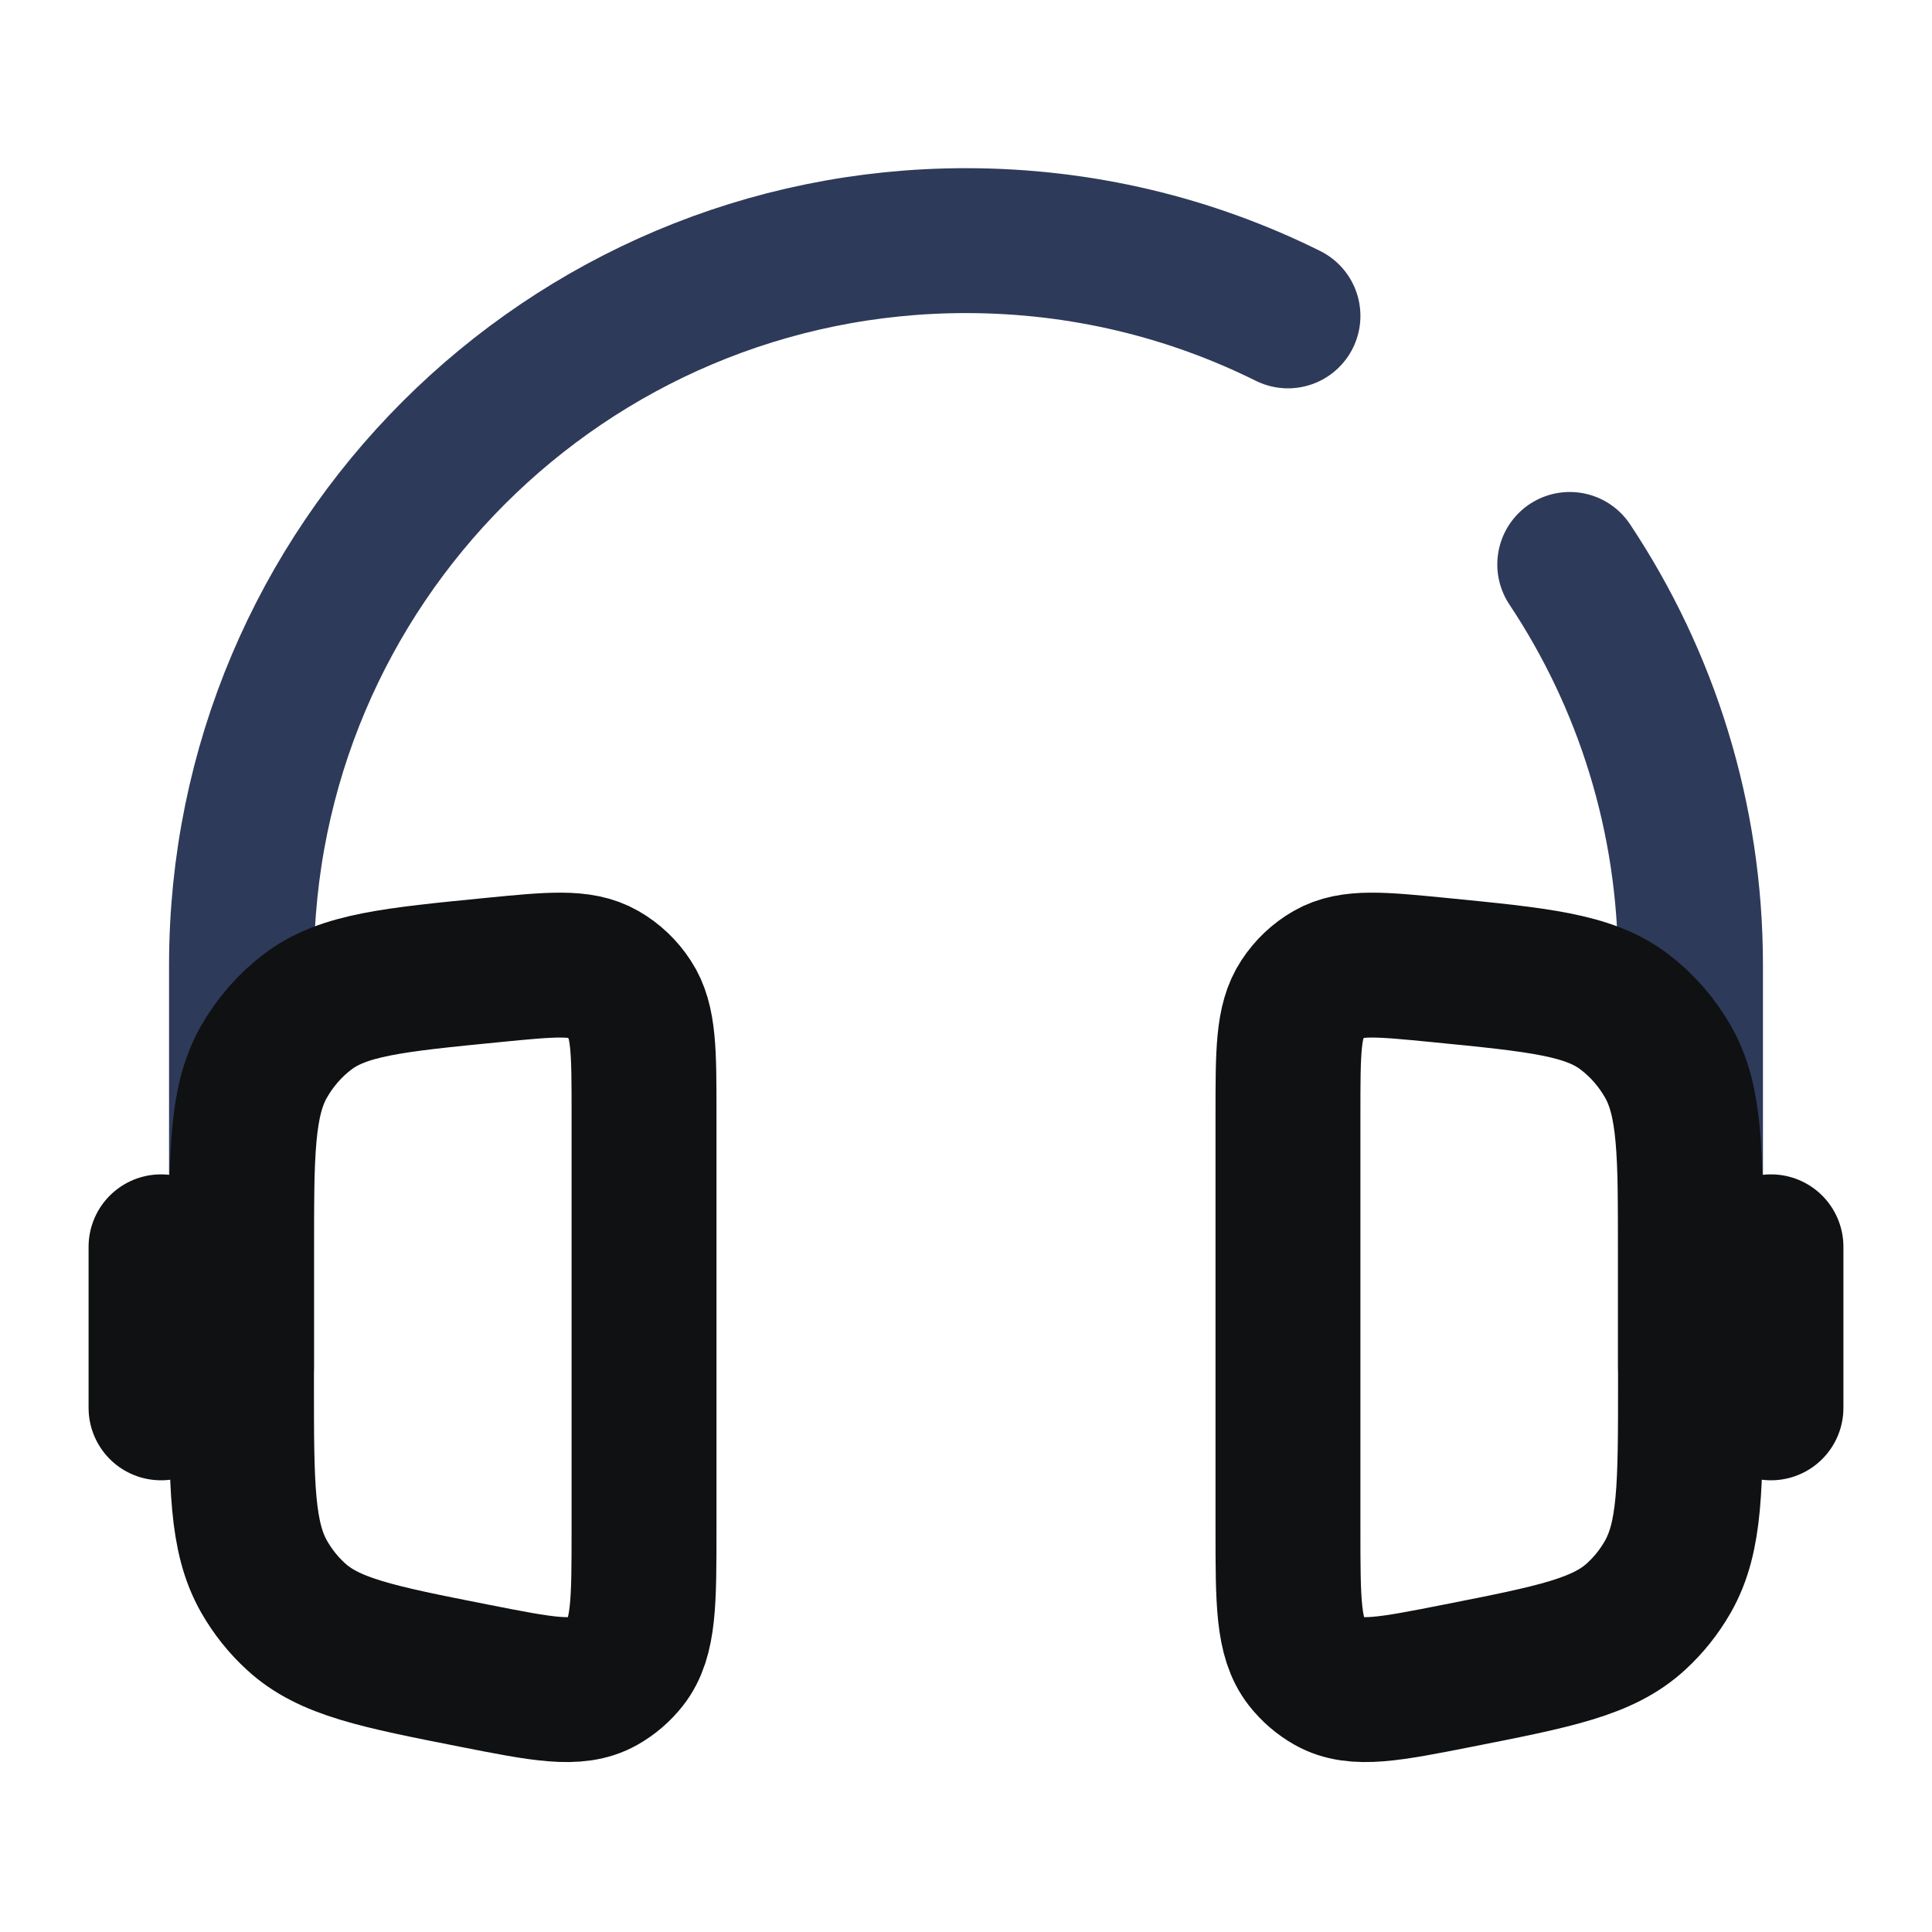
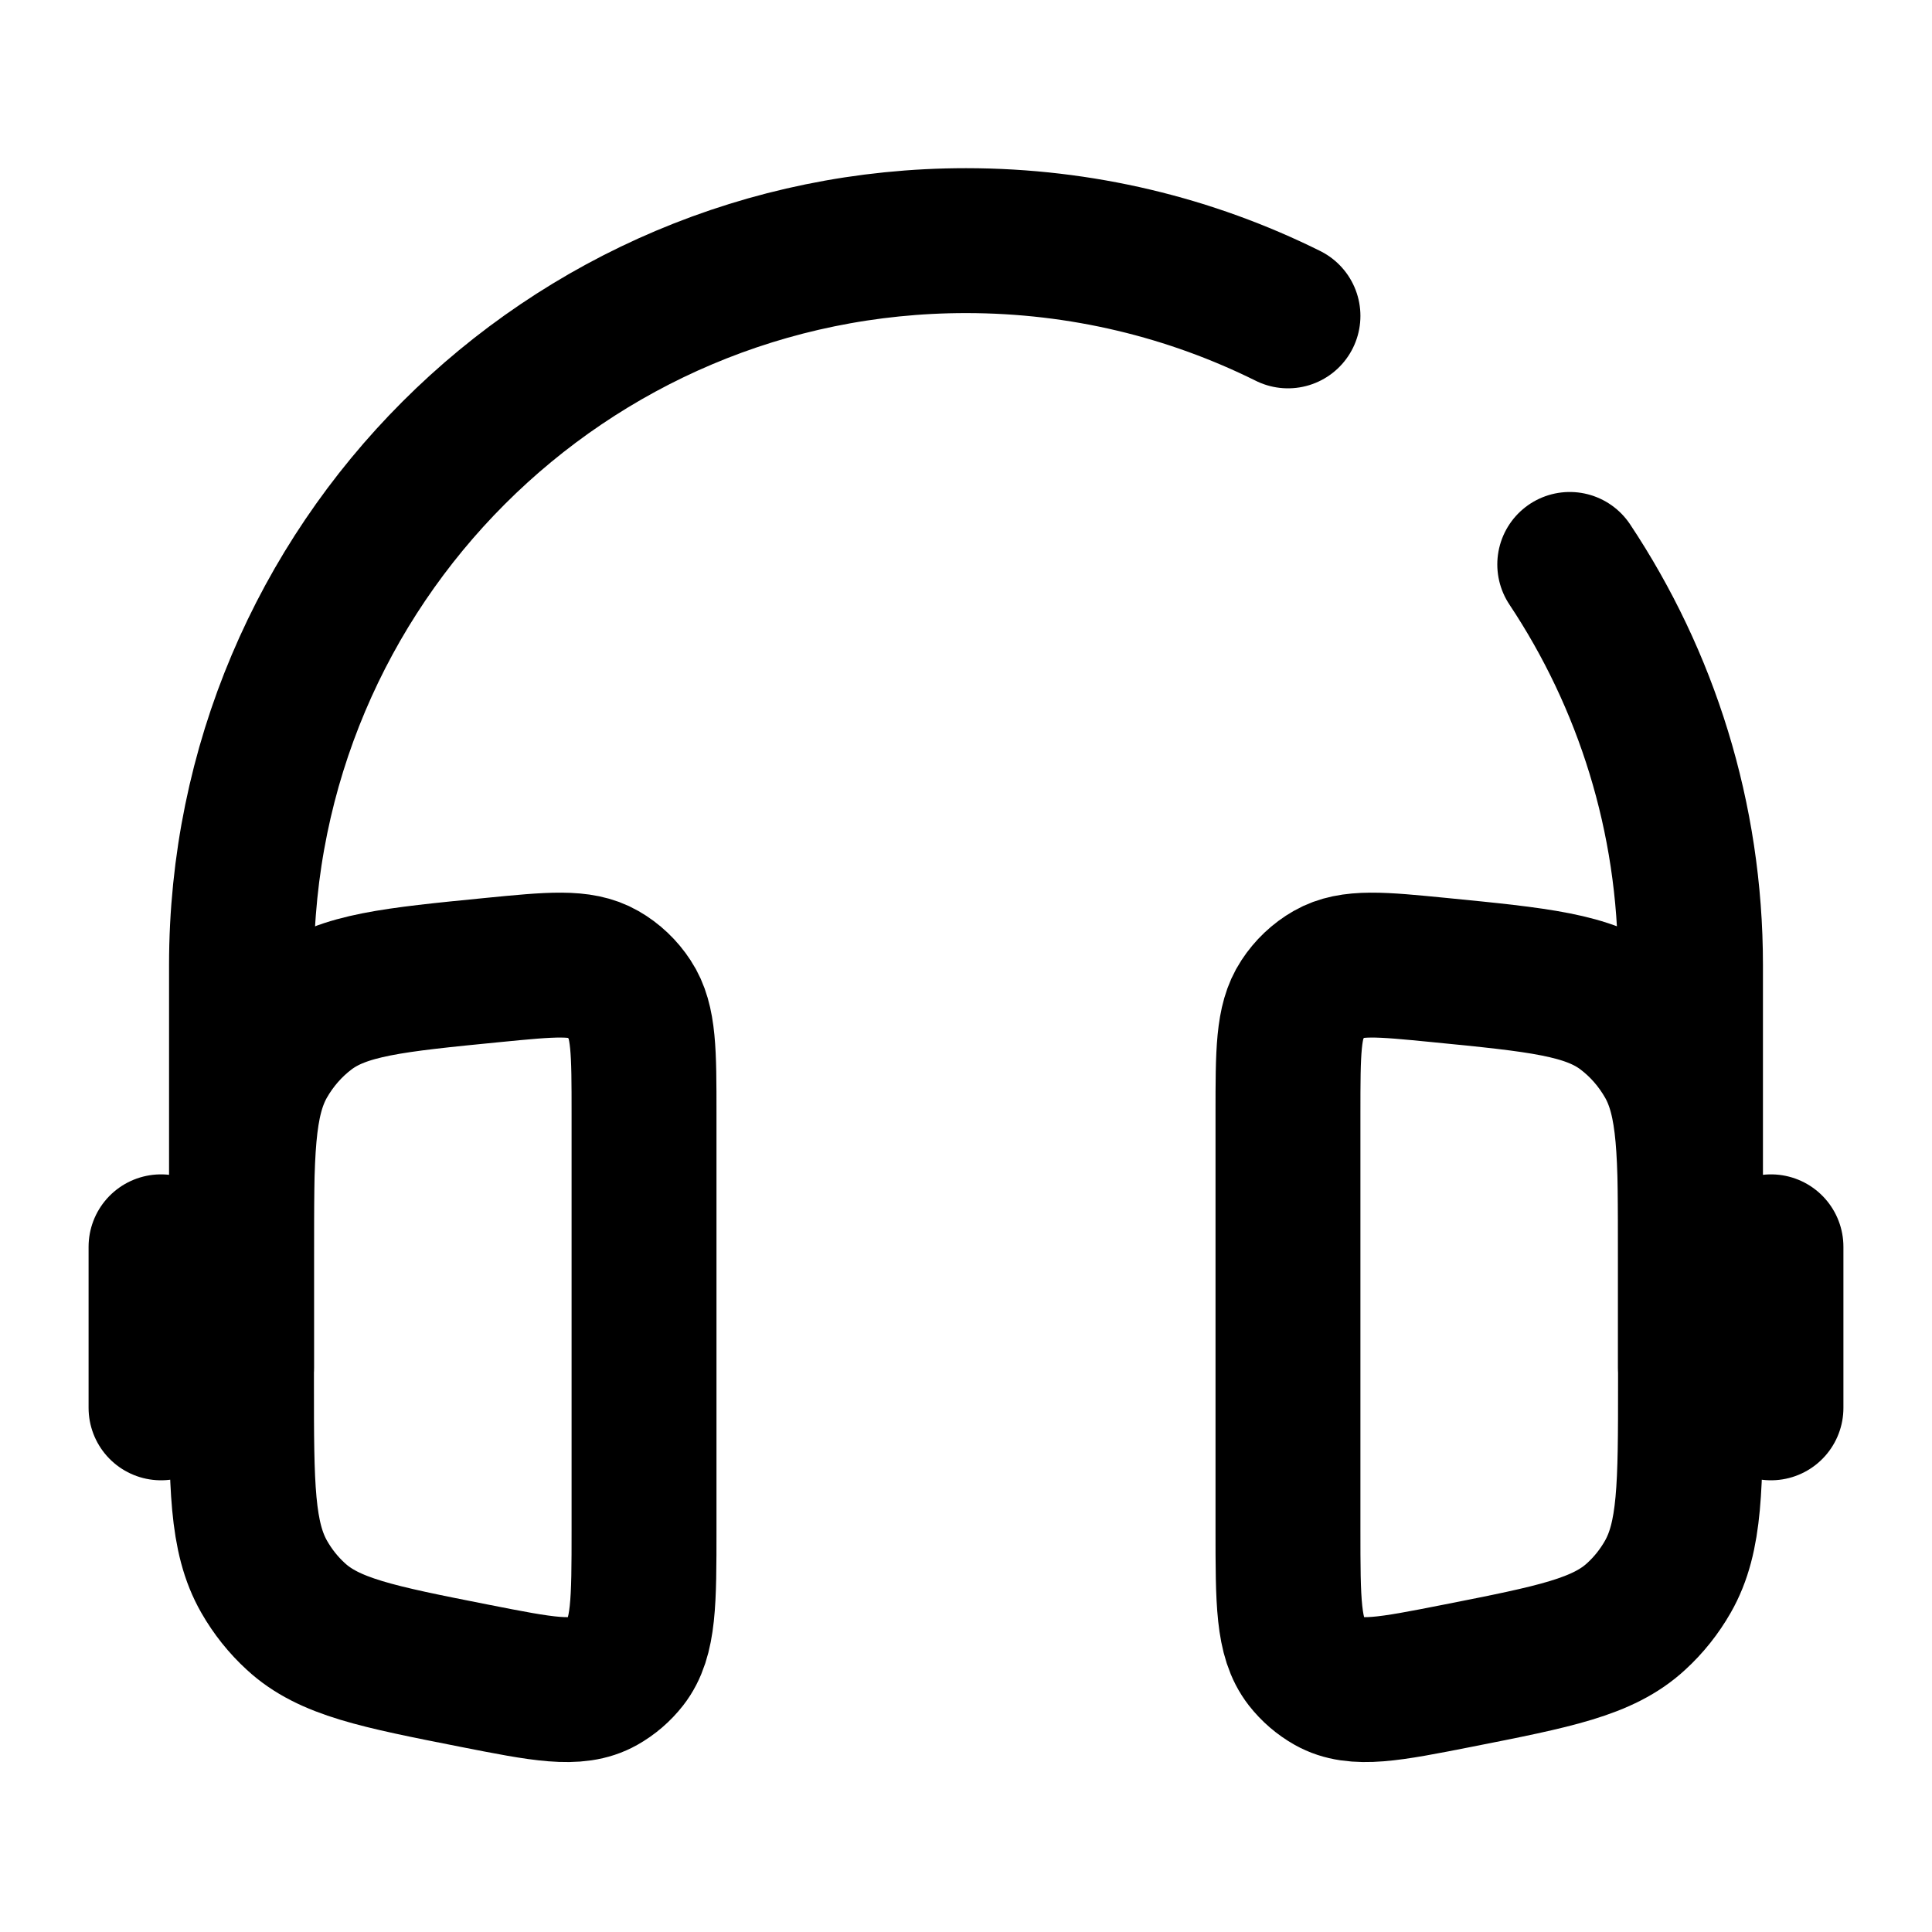
<svg xmlns="http://www.w3.org/2000/svg" width="20" height="20" viewBox="0 0 20 20" fill="none">
-   <path d="M17.5 14.157V9.991C17.5 8.457 17.04 7.031 16.25 5.843M2.5 14.157V9.991C2.5 5.849 5.858 2.491 10 2.491C11.197 2.491 12.329 2.771 13.333 3.27" stroke="#2E3A59" stroke-width="1.5" stroke-linecap="round" />
-   <path d="M18.333 12.907V14.574" stroke="#101113" stroke-width="1.5" stroke-linecap="round" />
-   <path d="M1.667 12.907V14.574" stroke="#101113" stroke-width="1.5" stroke-linecap="round" />
-   <path d="M6.667 11.528C6.667 10.891 6.667 10.572 6.521 10.351C6.448 10.239 6.351 10.147 6.237 10.082C6.011 9.952 5.707 9.982 5.097 10.042C4.071 10.143 3.557 10.194 3.189 10.471C3.003 10.611 2.847 10.79 2.73 10.996C2.5 11.404 2.5 11.94 2.5 13.014V14.319C2.5 15.381 2.5 15.912 2.735 16.323C2.823 16.477 2.933 16.615 3.062 16.733C3.405 17.05 3.907 17.149 4.91 17.347C5.616 17.486 5.969 17.556 6.23 17.409C6.326 17.355 6.411 17.282 6.48 17.194C6.667 16.954 6.667 16.581 6.667 15.833V11.528Z" stroke="#101113" stroke-width="1.5" />
-   <path d="M13.333 11.528C13.333 10.891 13.333 10.572 13.479 10.351C13.552 10.239 13.649 10.147 13.763 10.082C13.989 9.952 14.293 9.982 14.902 10.042C15.929 10.143 16.443 10.194 16.811 10.471C16.997 10.611 17.153 10.79 17.27 10.996C17.5 11.404 17.5 11.94 17.5 13.014V14.319C17.5 15.381 17.5 15.912 17.265 16.323C17.177 16.477 17.067 16.615 16.938 16.733C16.595 17.05 16.093 17.149 15.09 17.347C14.384 17.486 14.031 17.556 13.77 17.409C13.674 17.355 13.589 17.282 13.52 17.194C13.333 16.954 13.333 16.581 13.333 15.833V11.528Z" stroke="#101113" stroke-width="1.5" />
+   <path d="M17.5 14.157V9.991C17.5 8.457 17.04 7.031 16.25 5.843M2.5 14.157V9.991C2.5 5.849 5.858 2.491 10 2.491C11.197 2.491 12.329 2.771 13.333 3.27" stroke="currentColor" stroke-width="1.5" stroke-linecap="round" />
+   <path d="M18.333 12.907V14.574" stroke="currentColor" stroke-width="1.5" stroke-linecap="round" />
+   <path d="M1.667 12.907V14.574" stroke="currentColor" stroke-width="1.5" stroke-linecap="round" />
+   <path d="M6.667 11.528C6.667 10.891 6.667 10.572 6.521 10.351C6.448 10.239 6.351 10.147 6.237 10.082C6.011 9.952 5.707 9.982 5.097 10.042C4.071 10.143 3.557 10.194 3.189 10.471C3.003 10.611 2.847 10.79 2.73 10.996C2.5 11.404 2.5 11.94 2.5 13.014V14.319C2.5 15.381 2.5 15.912 2.735 16.323C2.823 16.477 2.933 16.615 3.062 16.733C3.405 17.05 3.907 17.149 4.91 17.347C5.616 17.486 5.969 17.556 6.23 17.409C6.326 17.355 6.411 17.282 6.48 17.194C6.667 16.954 6.667 16.581 6.667 15.833V11.528Z" stroke="currentColor" stroke-width="1.5" />
+   <path d="M13.333 11.528C13.333 10.891 13.333 10.572 13.479 10.351C13.552 10.239 13.649 10.147 13.763 10.082C13.989 9.952 14.293 9.982 14.902 10.042C15.929 10.143 16.443 10.194 16.811 10.471C16.997 10.611 17.153 10.79 17.27 10.996C17.5 11.404 17.5 11.94 17.5 13.014V14.319C17.5 15.381 17.5 15.912 17.265 16.323C17.177 16.477 17.067 16.615 16.938 16.733C16.595 17.05 16.093 17.149 15.09 17.347C14.384 17.486 14.031 17.556 13.77 17.409C13.674 17.355 13.589 17.282 13.52 17.194C13.333 16.954 13.333 16.581 13.333 15.833V11.528Z" stroke="currentColor" stroke-width="1.5" />
</svg>
